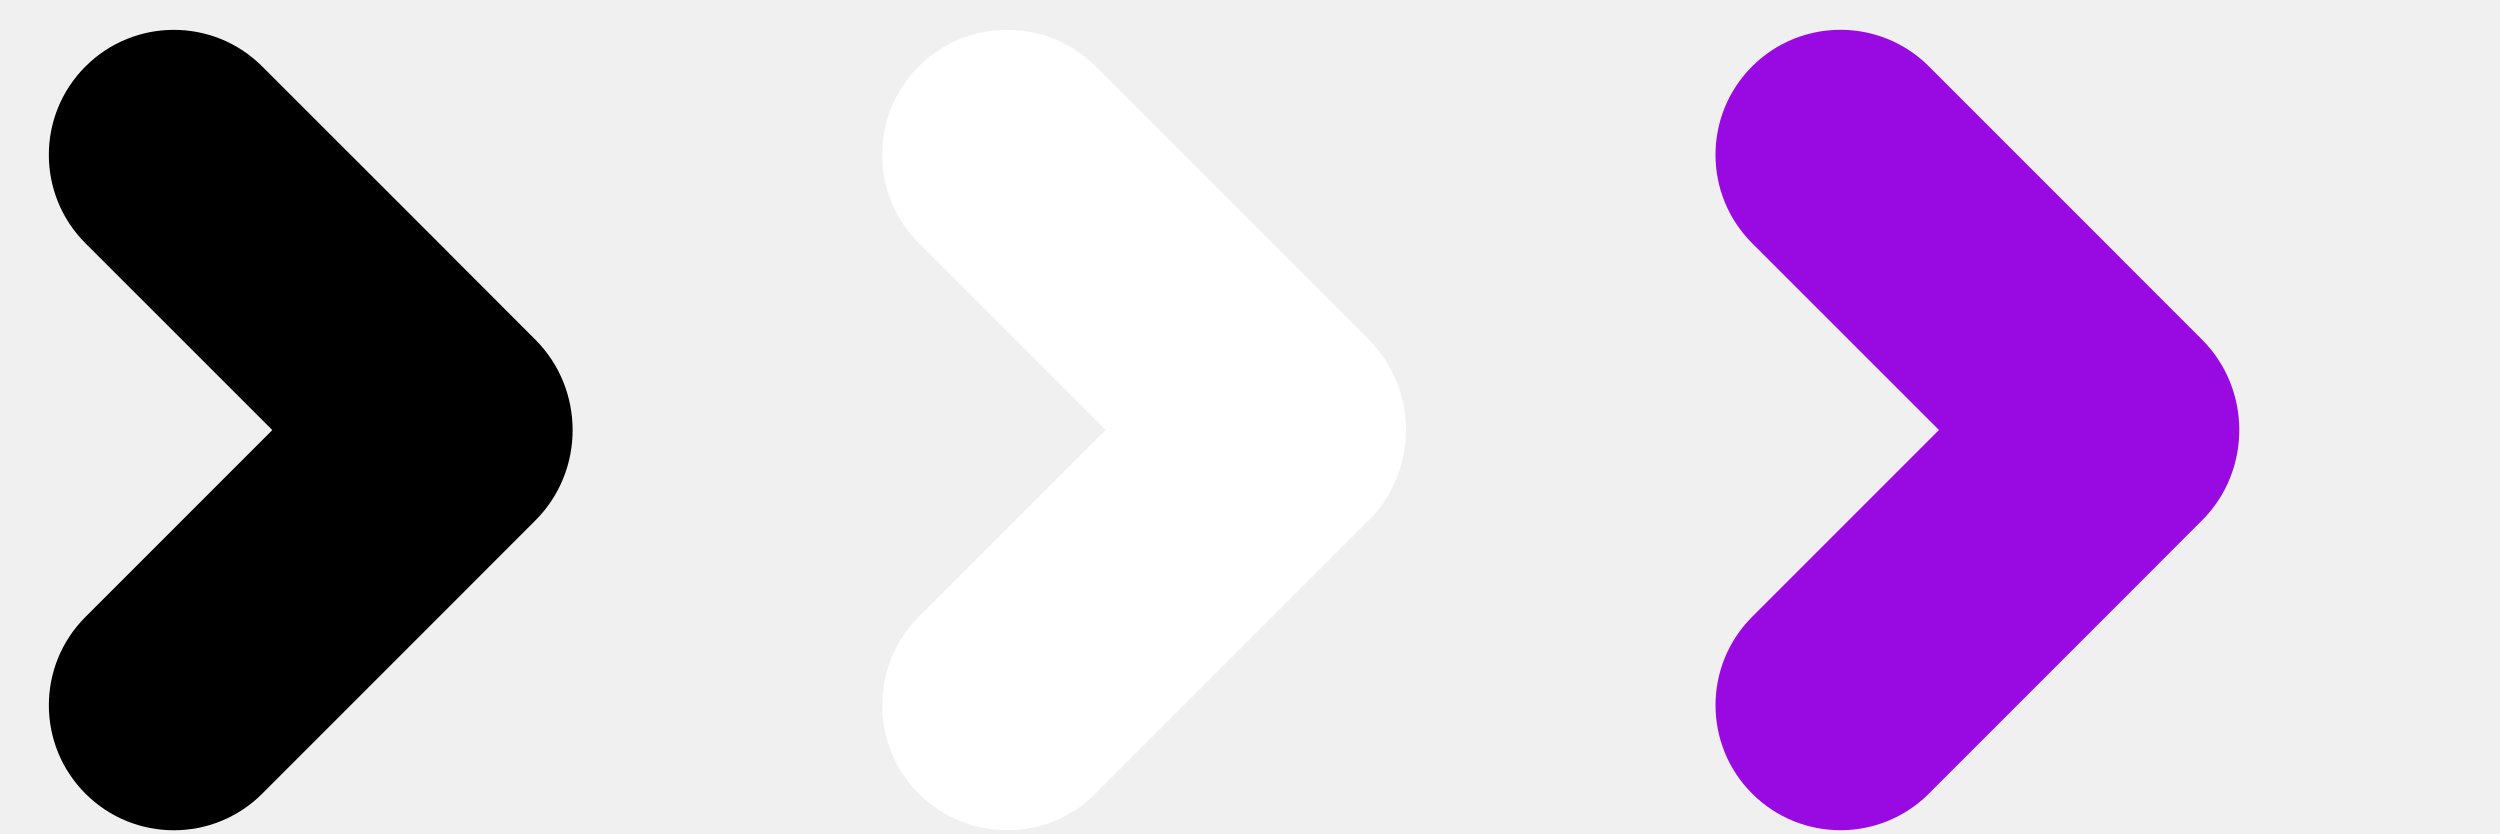
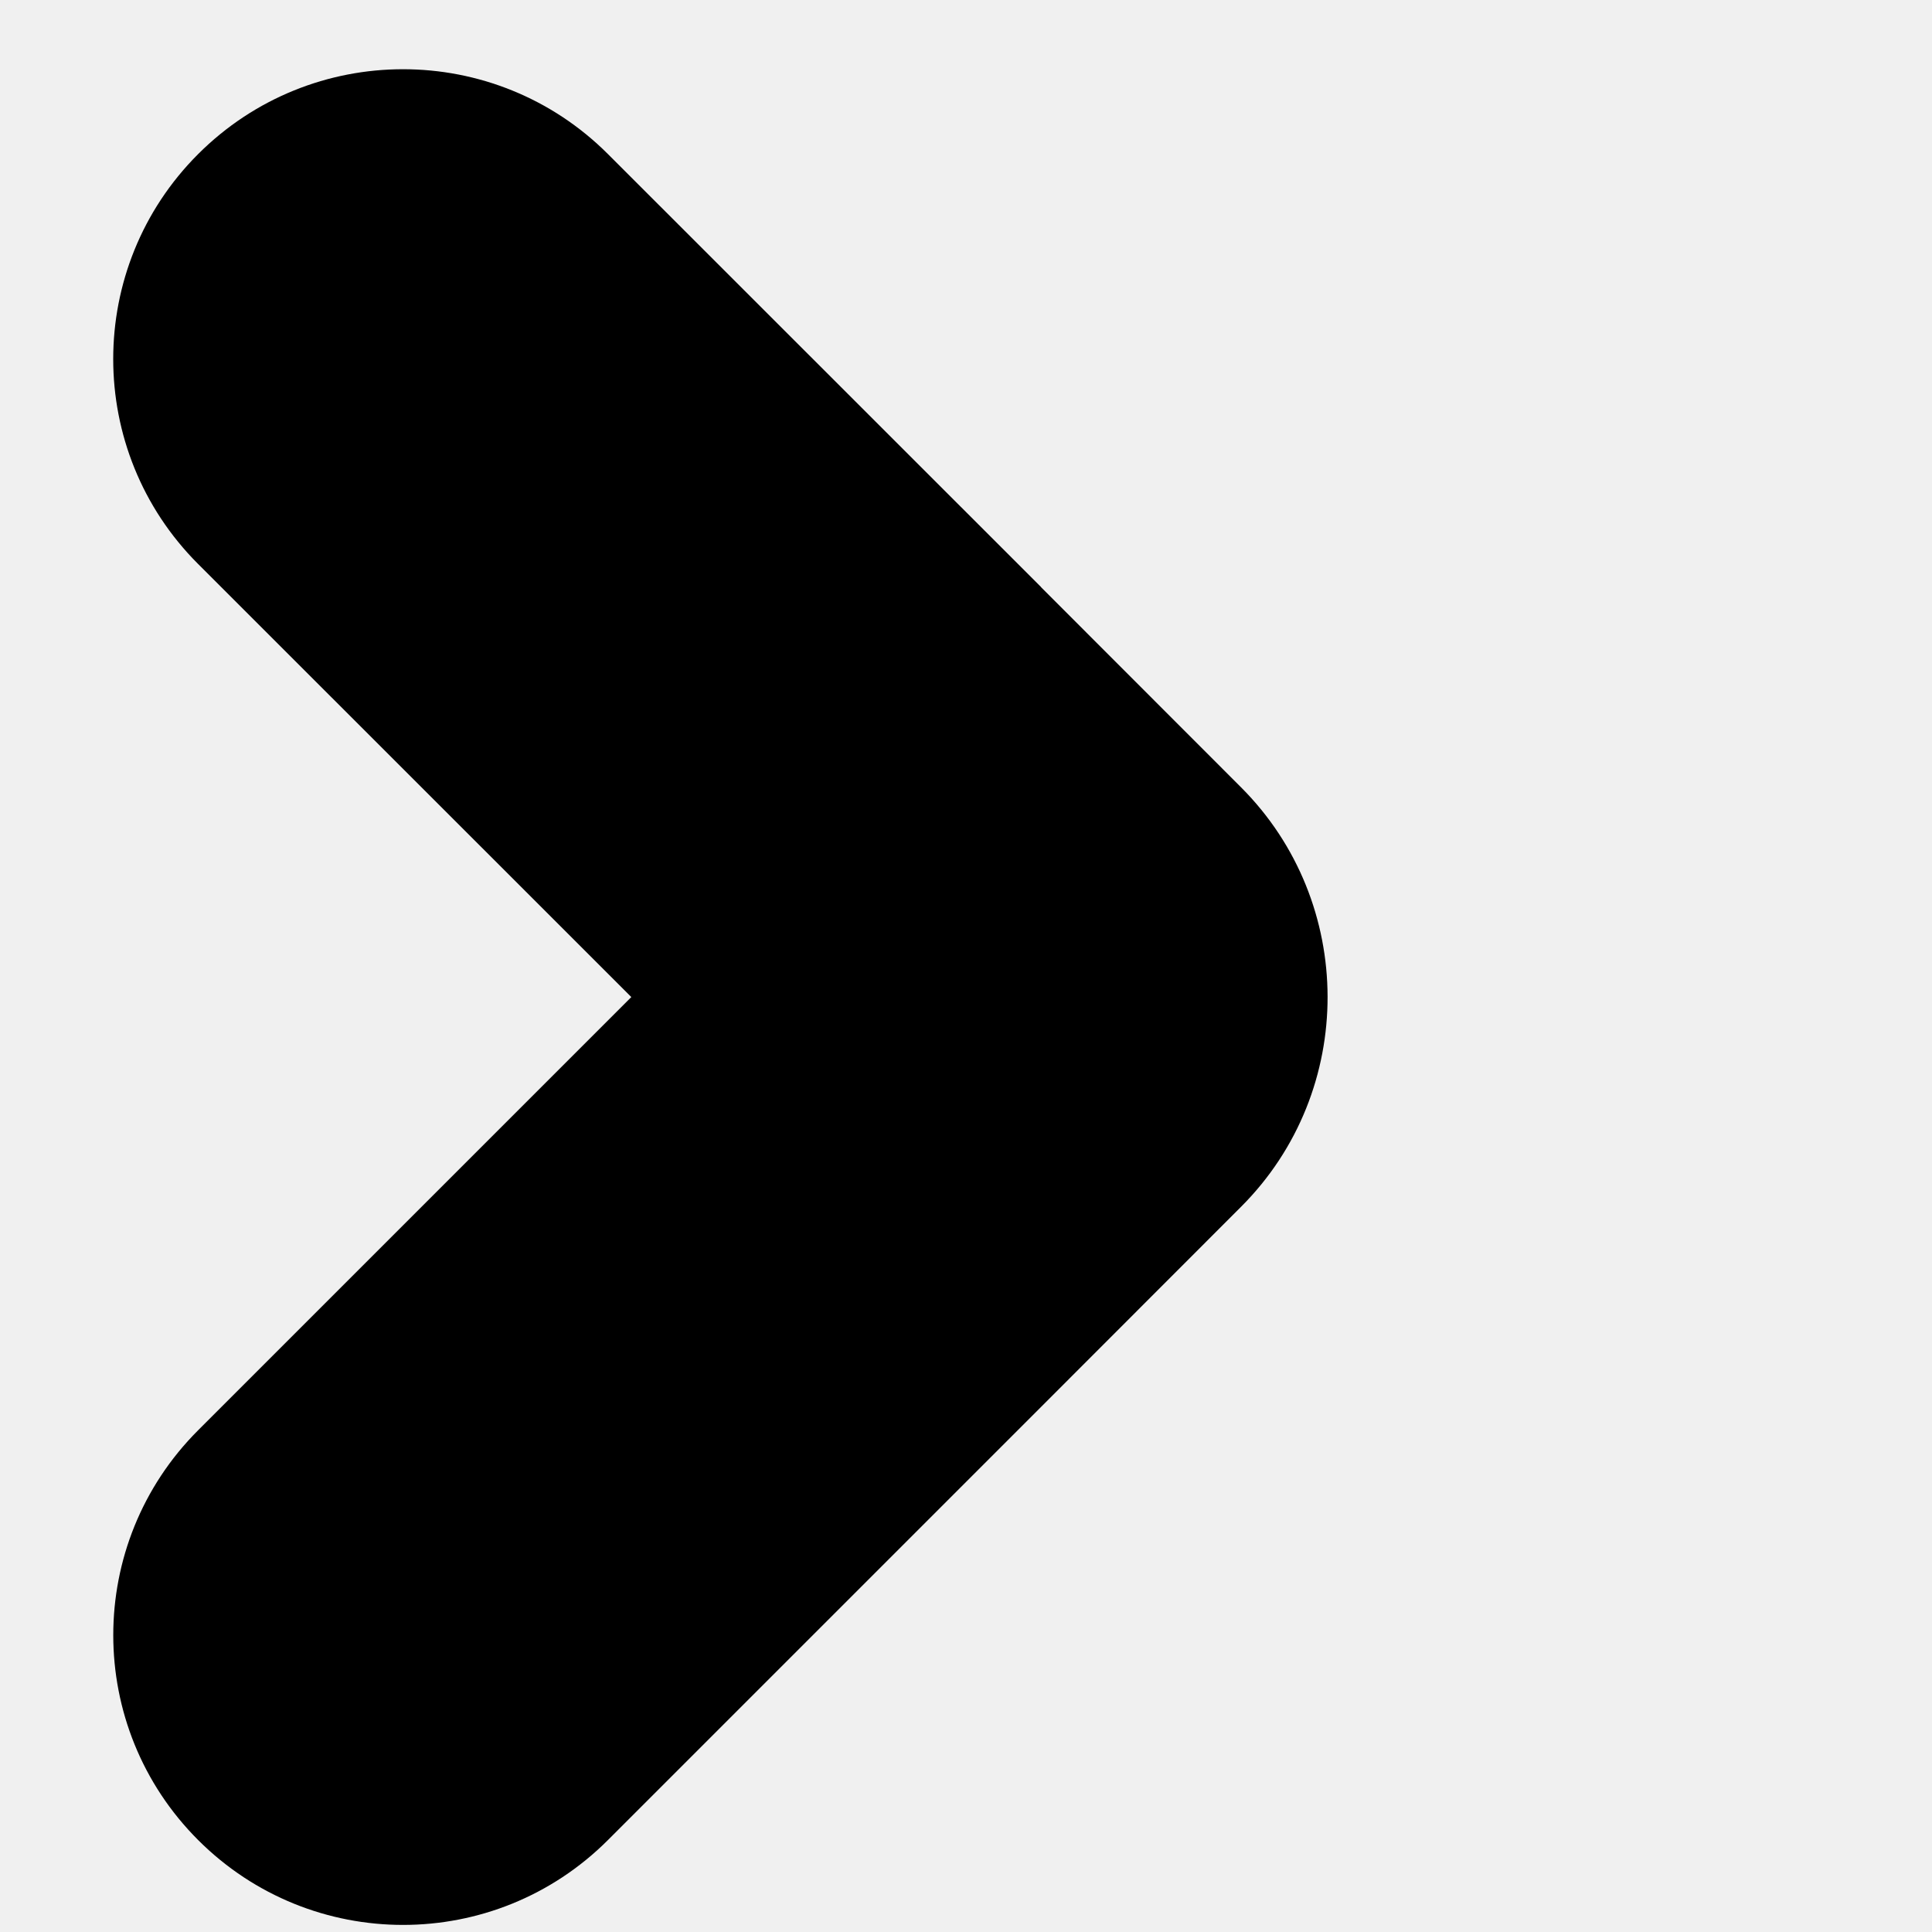
- <svg xmlns="http://www.w3.org/2000/svg" viewBox="0 0 39 13">
-   <g fill="none" fill-rule="evenodd">
-     <path fill="#000" d="M7.005 3.95L4.091 1.037a1.949 1.949 0 1 0-2.758 2.758l2.915 2.914-2.915 2.915a1.949 1.949 0 1 0 2.758 2.757l2.914-2.914L8.351 8.12c.78-.78.772-2.05 0-2.822L7.005 3.951z" />
-     <path fill="#fff" d="M20.005 3.95l-2.914-2.914a1.949 1.949 0 1 0-2.758 2.758l2.915 2.914-2.915 2.915a1.949 1.949 0 1 0 2.758 2.757l2.914-2.914 1.346-1.347c.78-.78.772-2.05 0-2.822l-1.346-1.346z" />
-     <path fill="#990AE3" d="M33.005 3.95l-2.914-2.914a1.949 1.949 0 1 0-2.758 2.758l2.915 2.914-2.915 2.915a1.949 1.949 0 1 0 2.758 2.757l2.914-2.914 1.346-1.347c.78-.78.772-2.05 0-2.822l-1.346-1.346z" />
-   </g>
+ <svg xmlns="http://www.w3.org/2000/svg" viewBox="0 0 13 13">
+   <path fill-rule="evenodd" d="M7.005 3.95L4.091 1.037a1.949 1.949 0 1 0-2.758 2.758l2.915 2.914-2.915 2.915a1.949 1.949 0 1 0 2.758 2.757l2.914-2.914L8.351 8.12c.78-.78.772-2.05 0-2.822L7.005 3.951z" />
</svg>
